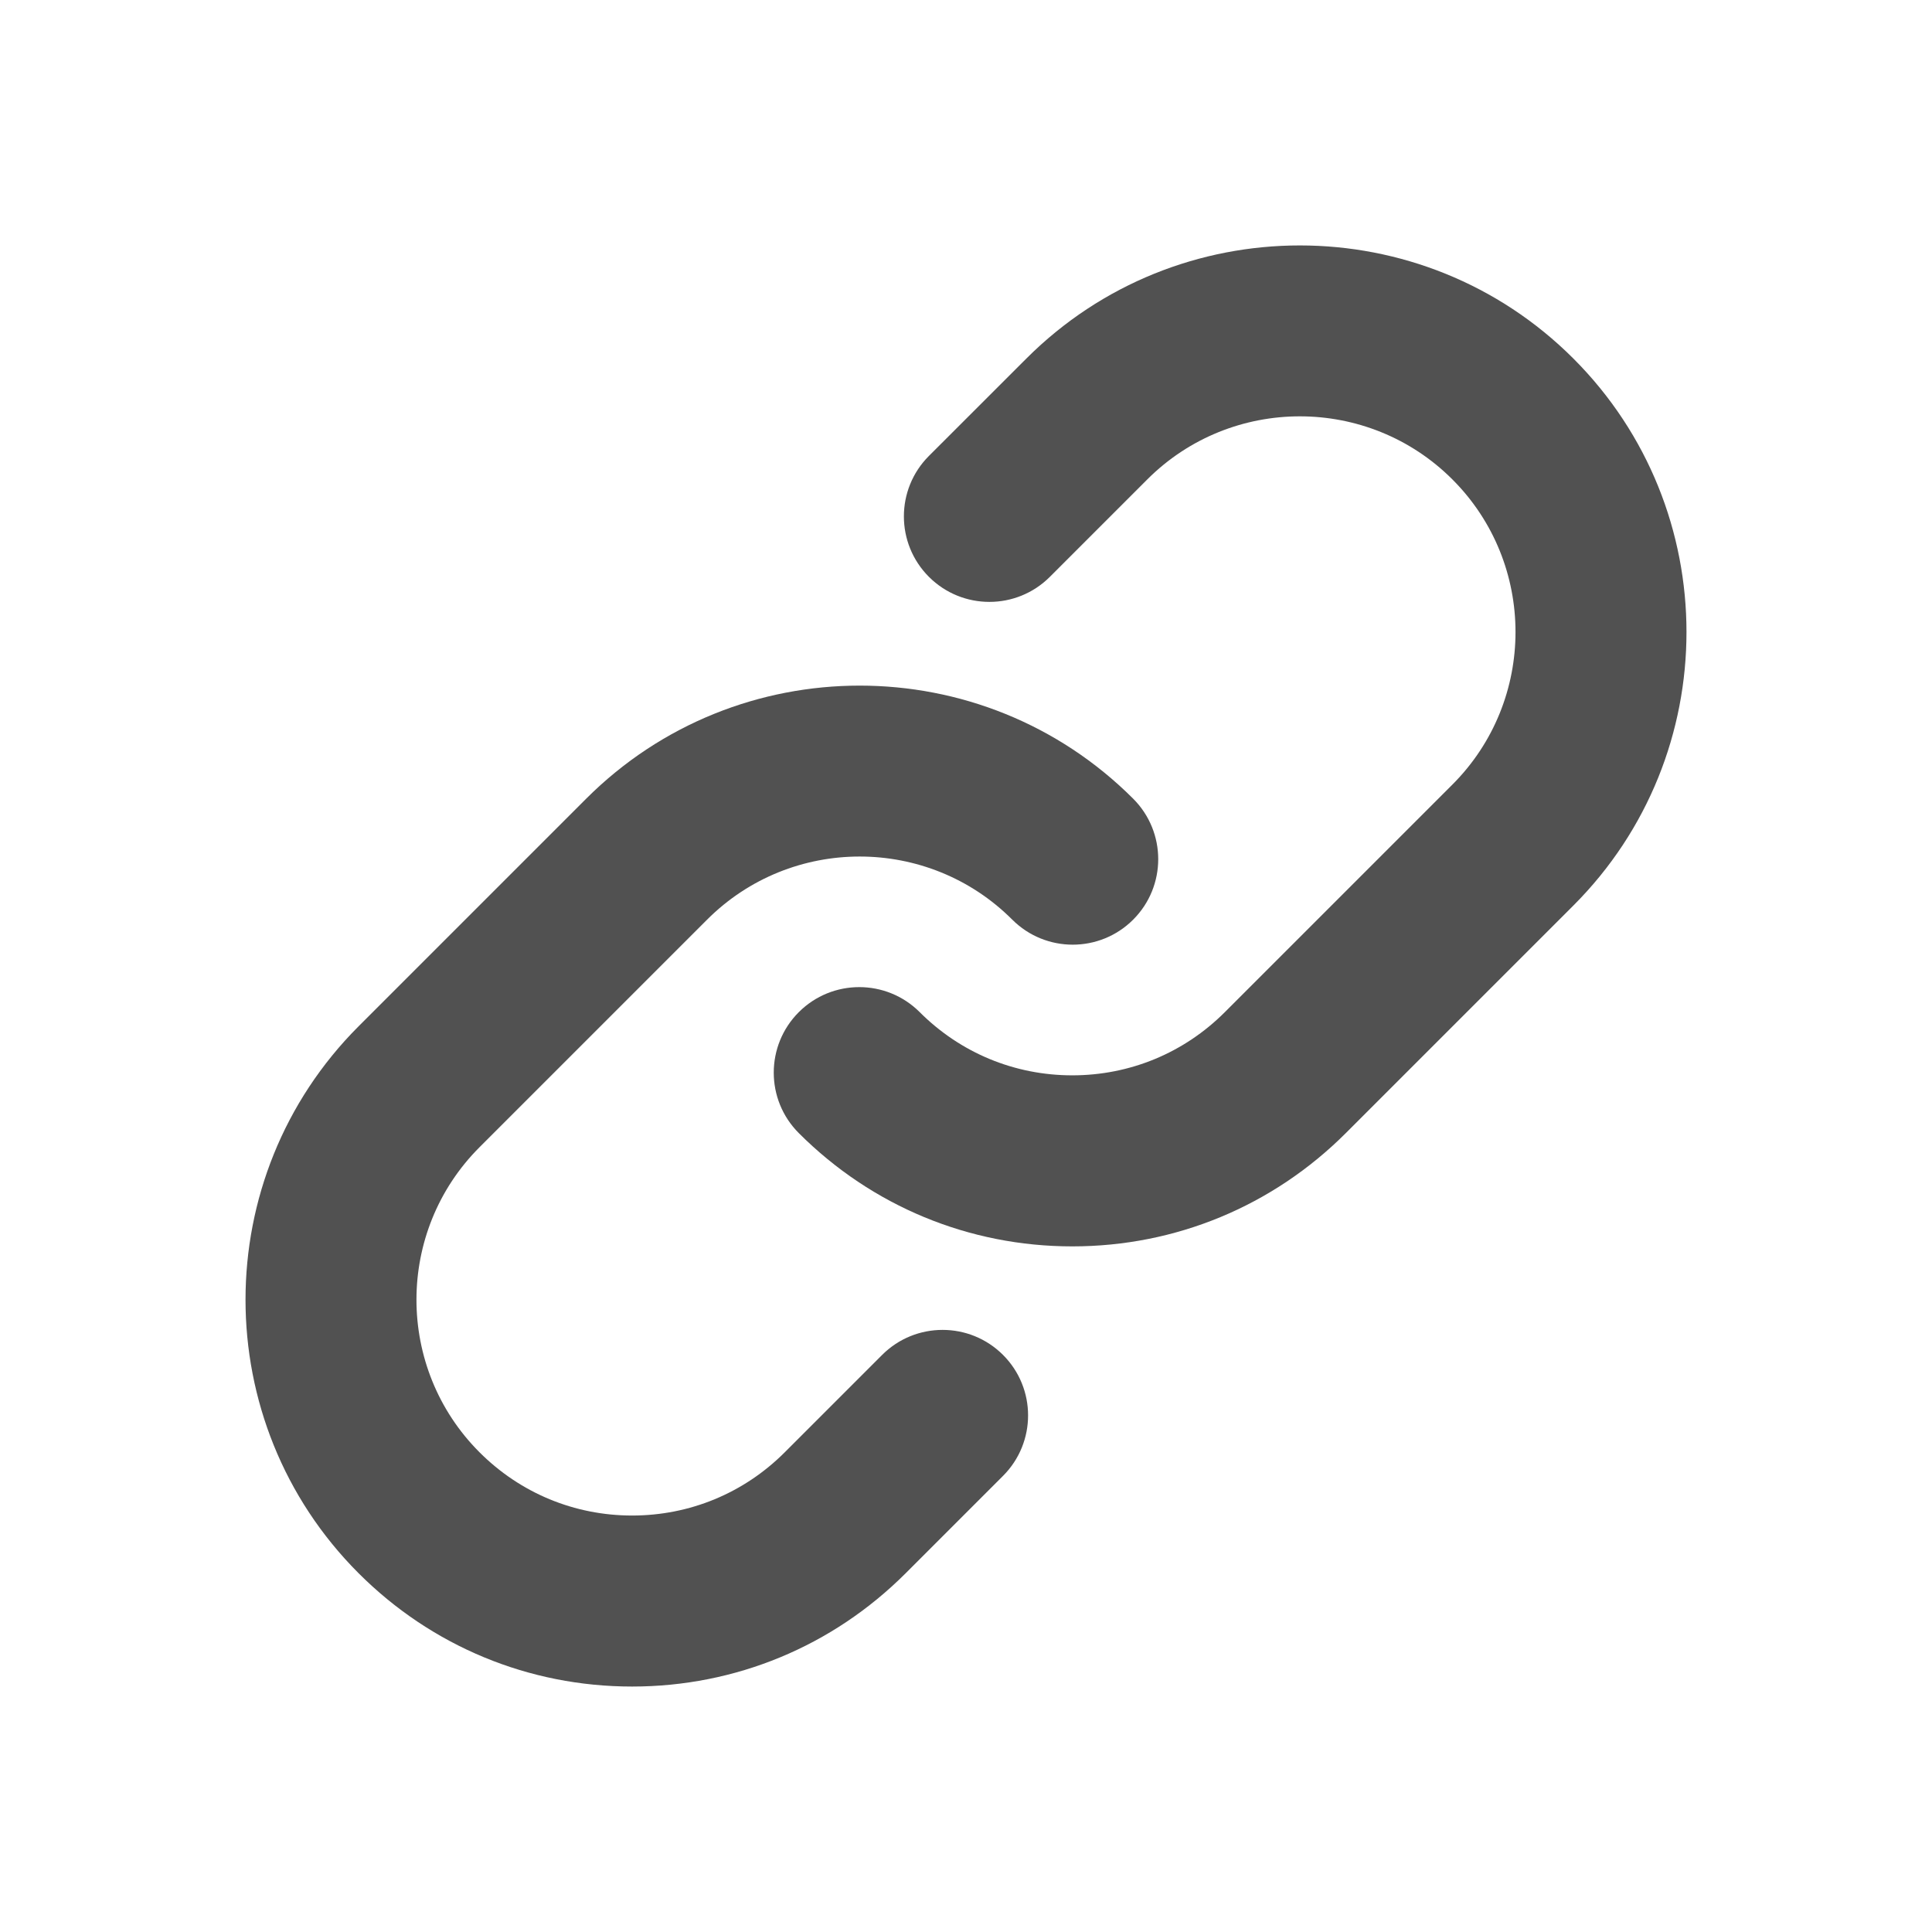
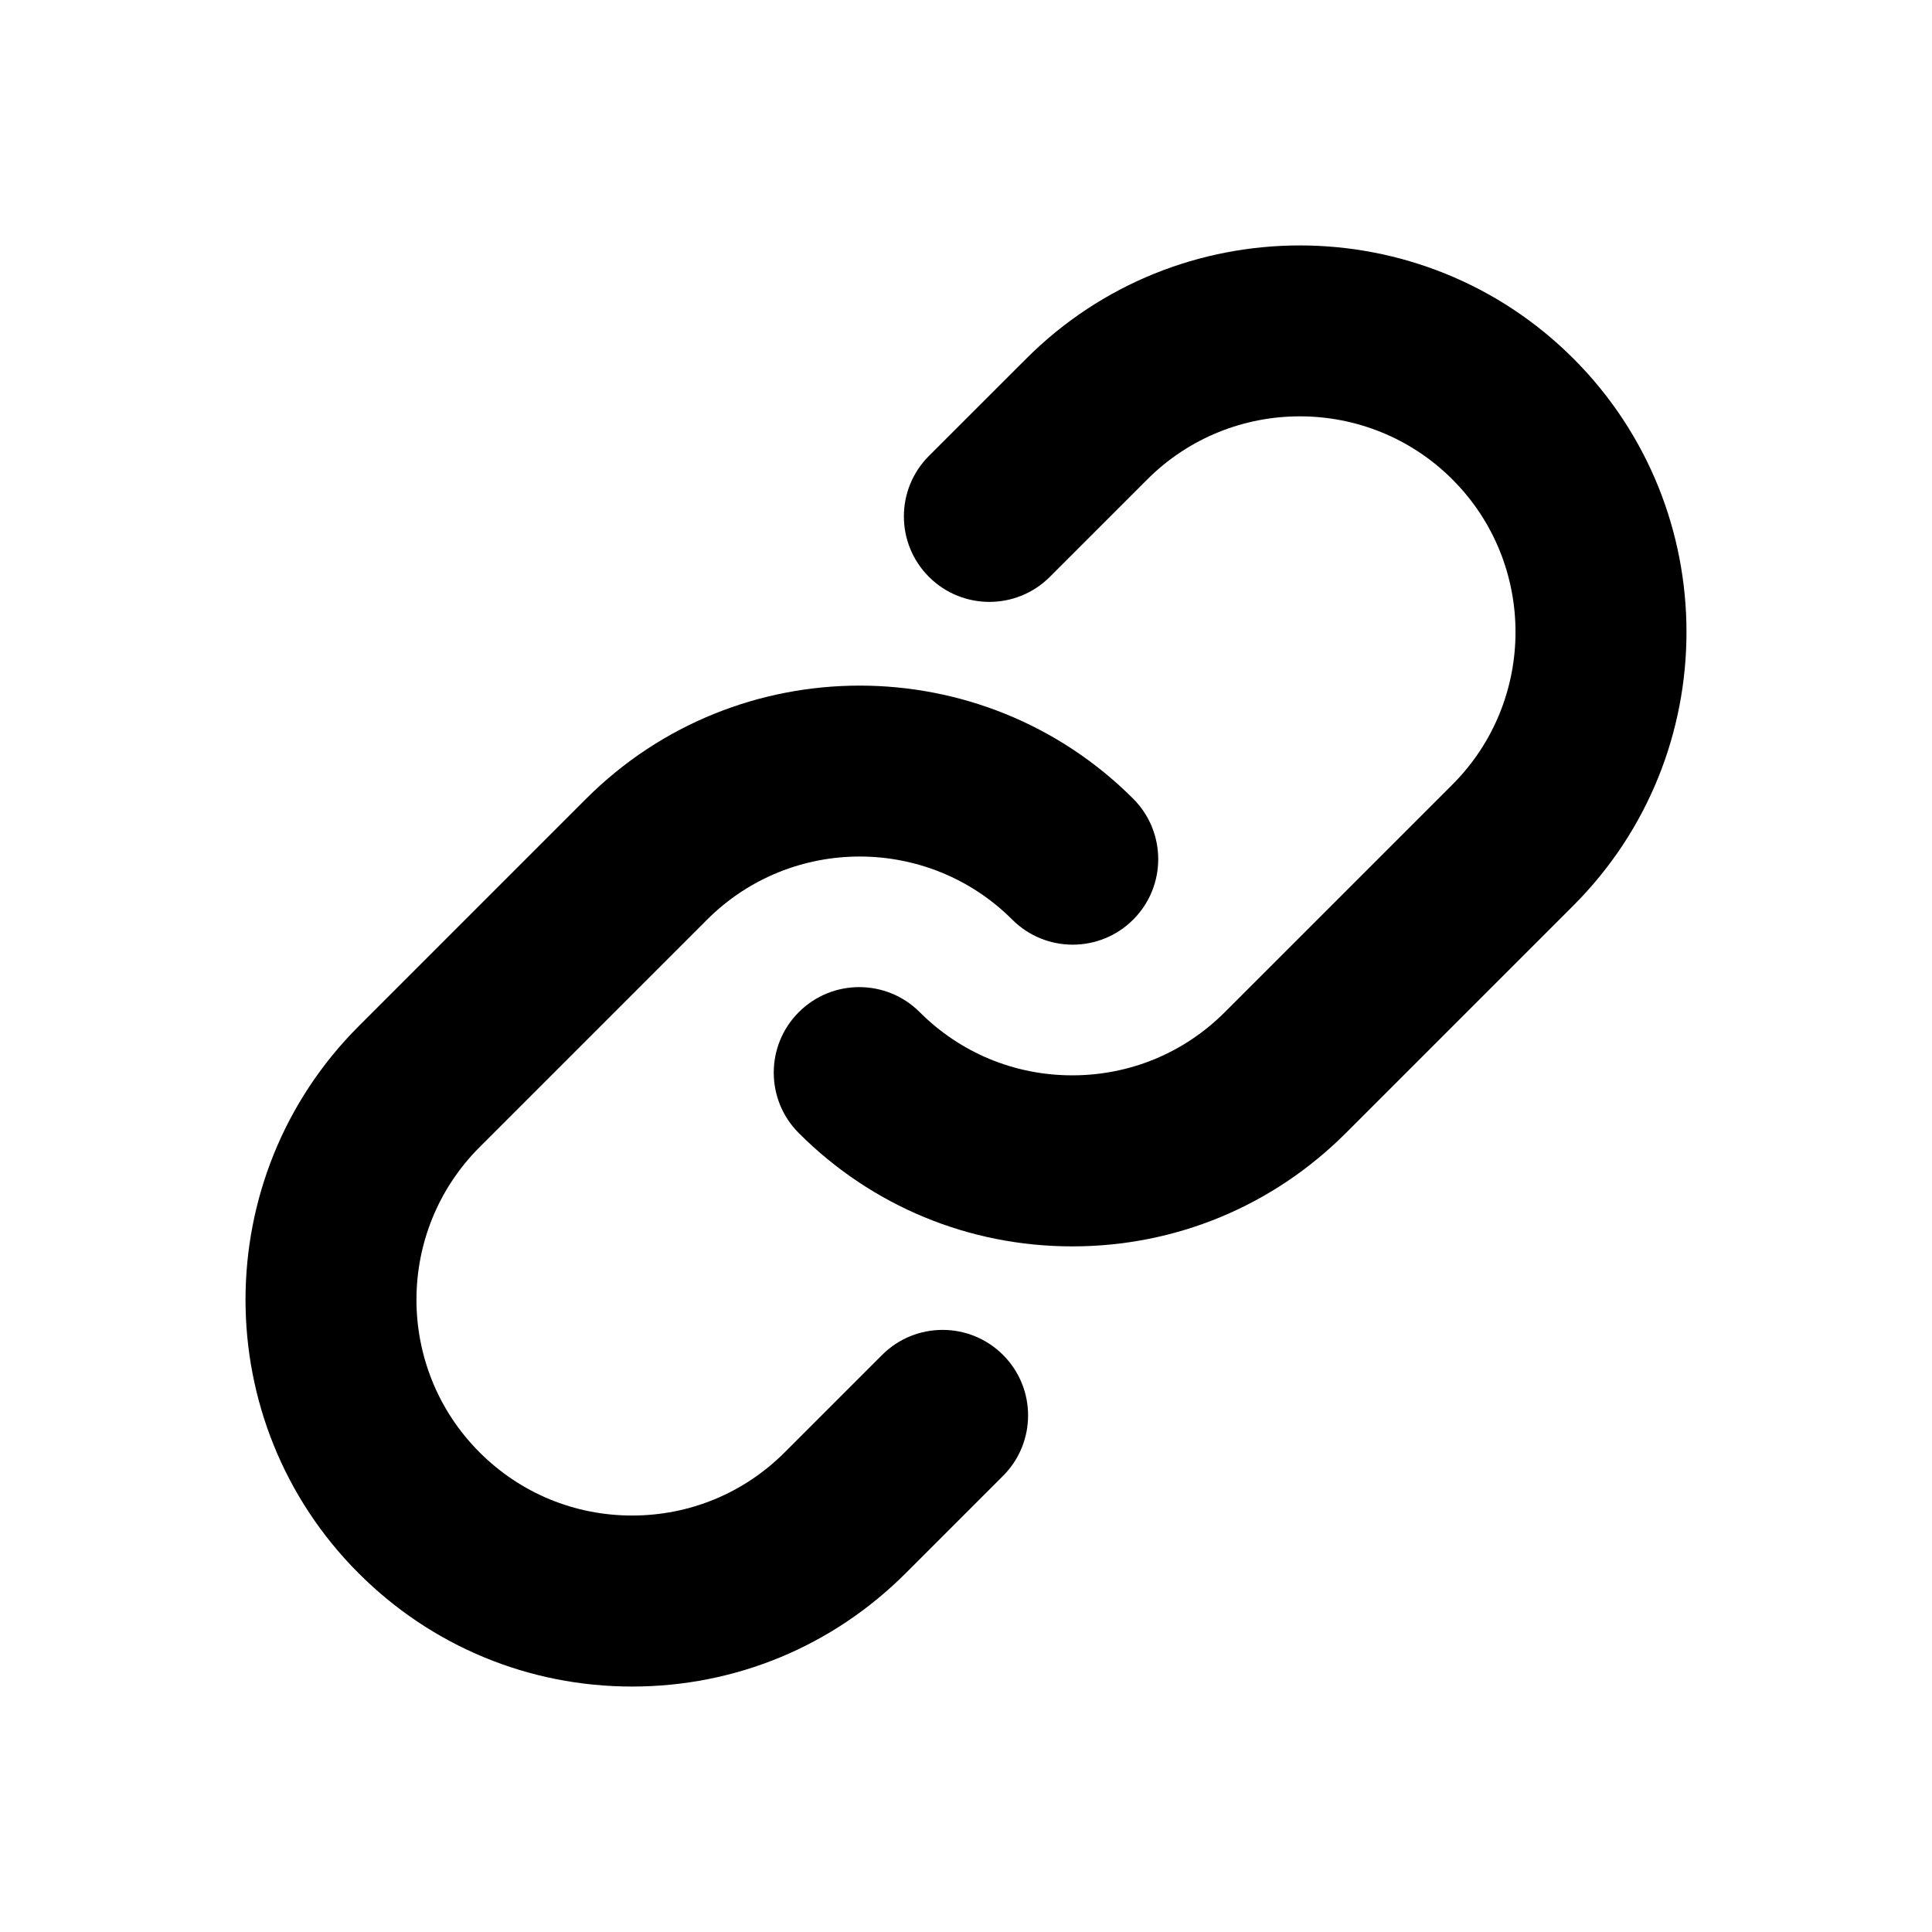
<svg xmlns="http://www.w3.org/2000/svg" width="800px" height="800px" viewBox="0 0 64 64" id="Layer_1" version="1.1" xml:space="preserve">
  <g>
    <g>
-       <path d="M35.521,41.288c-3.422,0-6.64-1.333-9.06-3.753c-1.106-1.106-1.106-2.9,0-4.006    c1.106-1.106,2.9-1.106,4.006,0c1.35,1.35,3.145,2.093,5.054,2.093c1.909,0,3.704-0.743,5.054-2.094l7.538-7.538    c2.787-2.787,2.787-7.321,0-10.108c-2.787-2.787-7.321-2.787-10.108,0l-3.227,3.227c-1.106,1.106-2.9,1.106-4.006,0    c-1.106-1.106-1.106-2.9,0-4.006L34,11.877c4.996-4.996,13.124-4.995,18.12,0c4.996,4.996,4.996,13.124,0,18.12l-7.538,7.538    C42.161,39.955,38.944,41.288,35.521,41.288z" style="fill:#515151;" />
+       <path d="M35.521,41.288c-3.422,0-6.64-1.333-9.06-3.753c-1.106-1.106-1.106-2.9,0-4.006    c1.106-1.106,2.9-1.106,4.006,0c1.35,1.35,3.145,2.093,5.054,2.093c1.909,0,3.704-0.743,5.054-2.094l7.538-7.538    c2.787-2.787,2.787-7.321,0-10.108c-2.787-2.787-7.321-2.787-10.108,0l-3.227,3.227c-1.106,1.106-2.9,1.106-4.006,0    c-1.106-1.106-1.106-2.9,0-4.006L34,11.877c4.996-4.996,13.124-4.995,18.12,0c4.996,4.996,4.996,13.124,0,18.12l-7.538,7.538    C42.161,39.955,38.944,41.288,35.521,41.288z" fill="currentColor" />
    </g>
    <g>
-       <path d="M20.94,55.869c-3.422,0-6.64-1.333-9.06-3.753c-4.996-4.996-4.996-13.124,0-18.12l7.538-7.538    c4.996-4.995,13.124-4.995,18.12,0c1.106,1.106,1.106,2.9,0,4.006c-1.106,1.106-2.9,1.106-4.006,0    c-2.787-2.787-7.321-2.787-10.108,0l-7.538,7.538c-2.787,2.787-2.787,7.321,0,10.108c1.35,1.35,3.145,2.094,5.054,2.094    c1.909,0,3.704-0.743,5.054-2.093l3.227-3.227c1.106-1.106,2.9-1.106,4.006,0c1.106,1.106,1.106,2.9,0,4.006L30,52.117    C27.58,54.536,24.363,55.869,20.94,55.869z" style="fill:#515151;" />
+       <path d="M20.94,55.869c-3.422,0-6.64-1.333-9.06-3.753c-4.996-4.996-4.996-13.124,0-18.12l7.538-7.538    c4.996-4.995,13.124-4.995,18.12,0c1.106,1.106,1.106,2.9,0,4.006c-1.106,1.106-2.9,1.106-4.006,0    c-2.787-2.787-7.321-2.787-10.108,0l-7.538,7.538c-2.787,2.787-2.787,7.321,0,10.108c1.35,1.35,3.145,2.094,5.054,2.094    c1.909,0,3.704-0.743,5.054-2.093l3.227-3.227c1.106-1.106,2.9-1.106,4.006,0c1.106,1.106,1.106,2.9,0,4.006L30,52.117    C27.58,54.536,24.363,55.869,20.94,55.869z" fill="currentColor" />
    </g>
  </g>
</svg>
